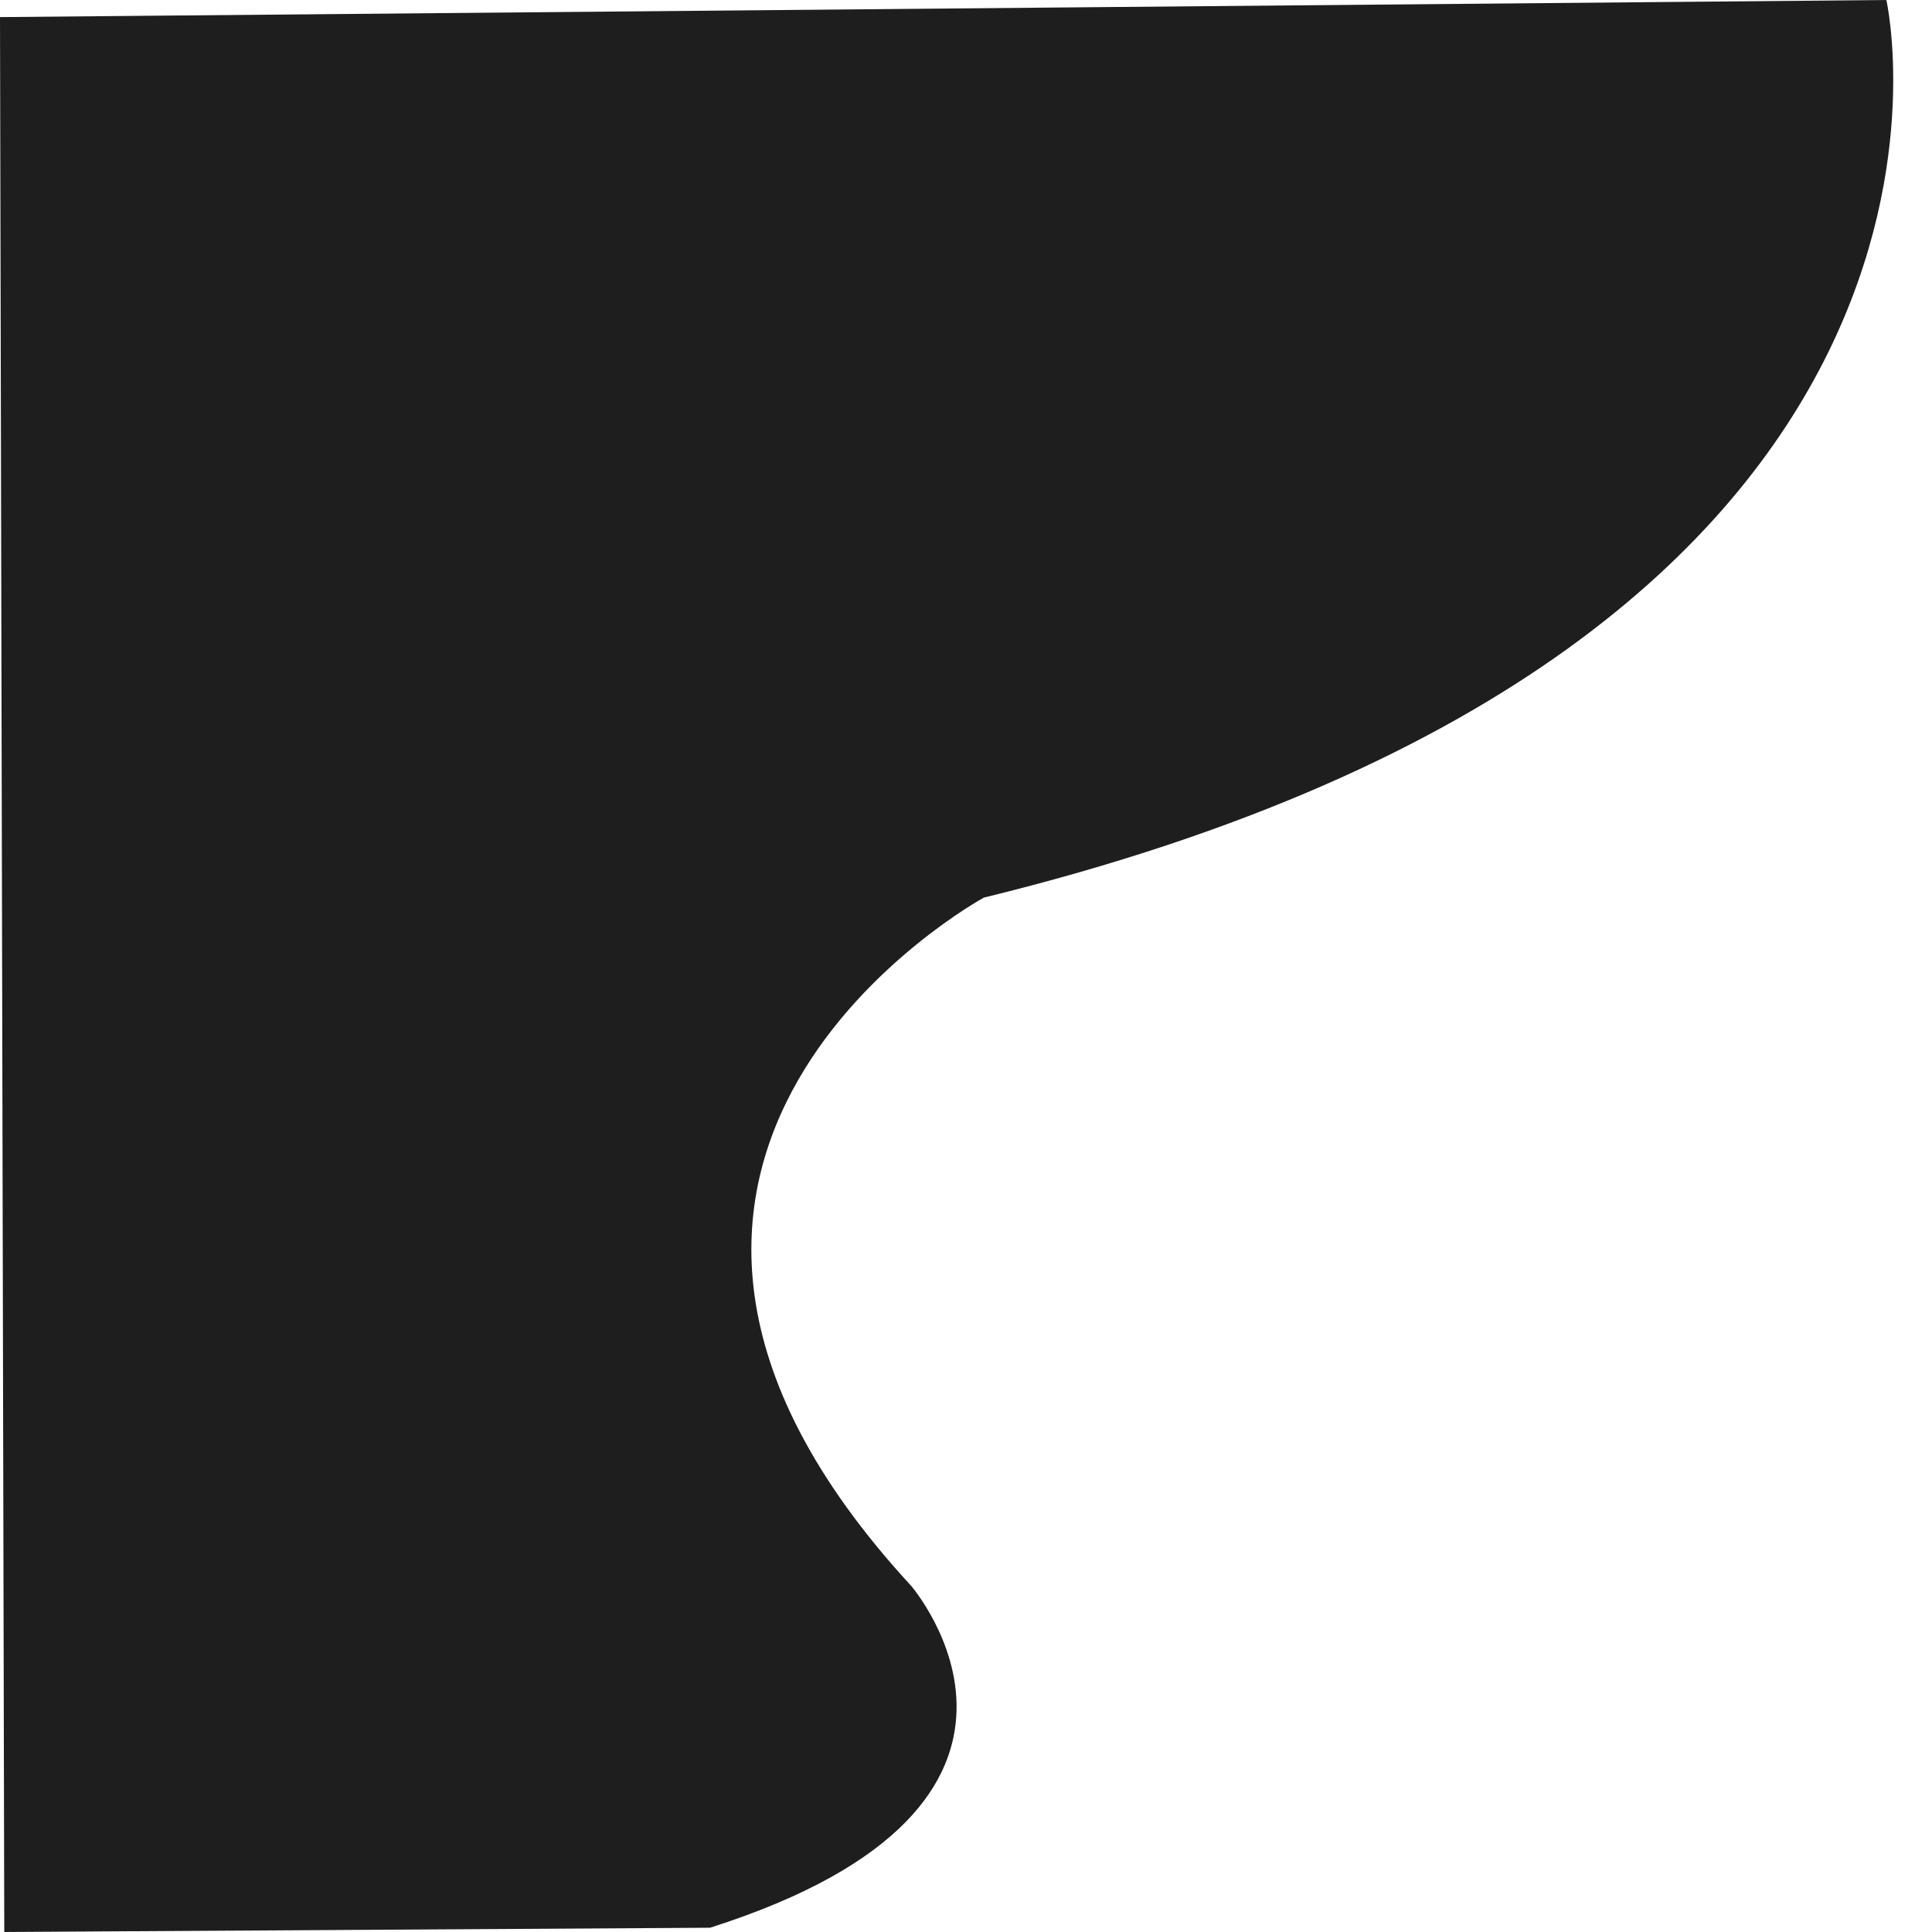
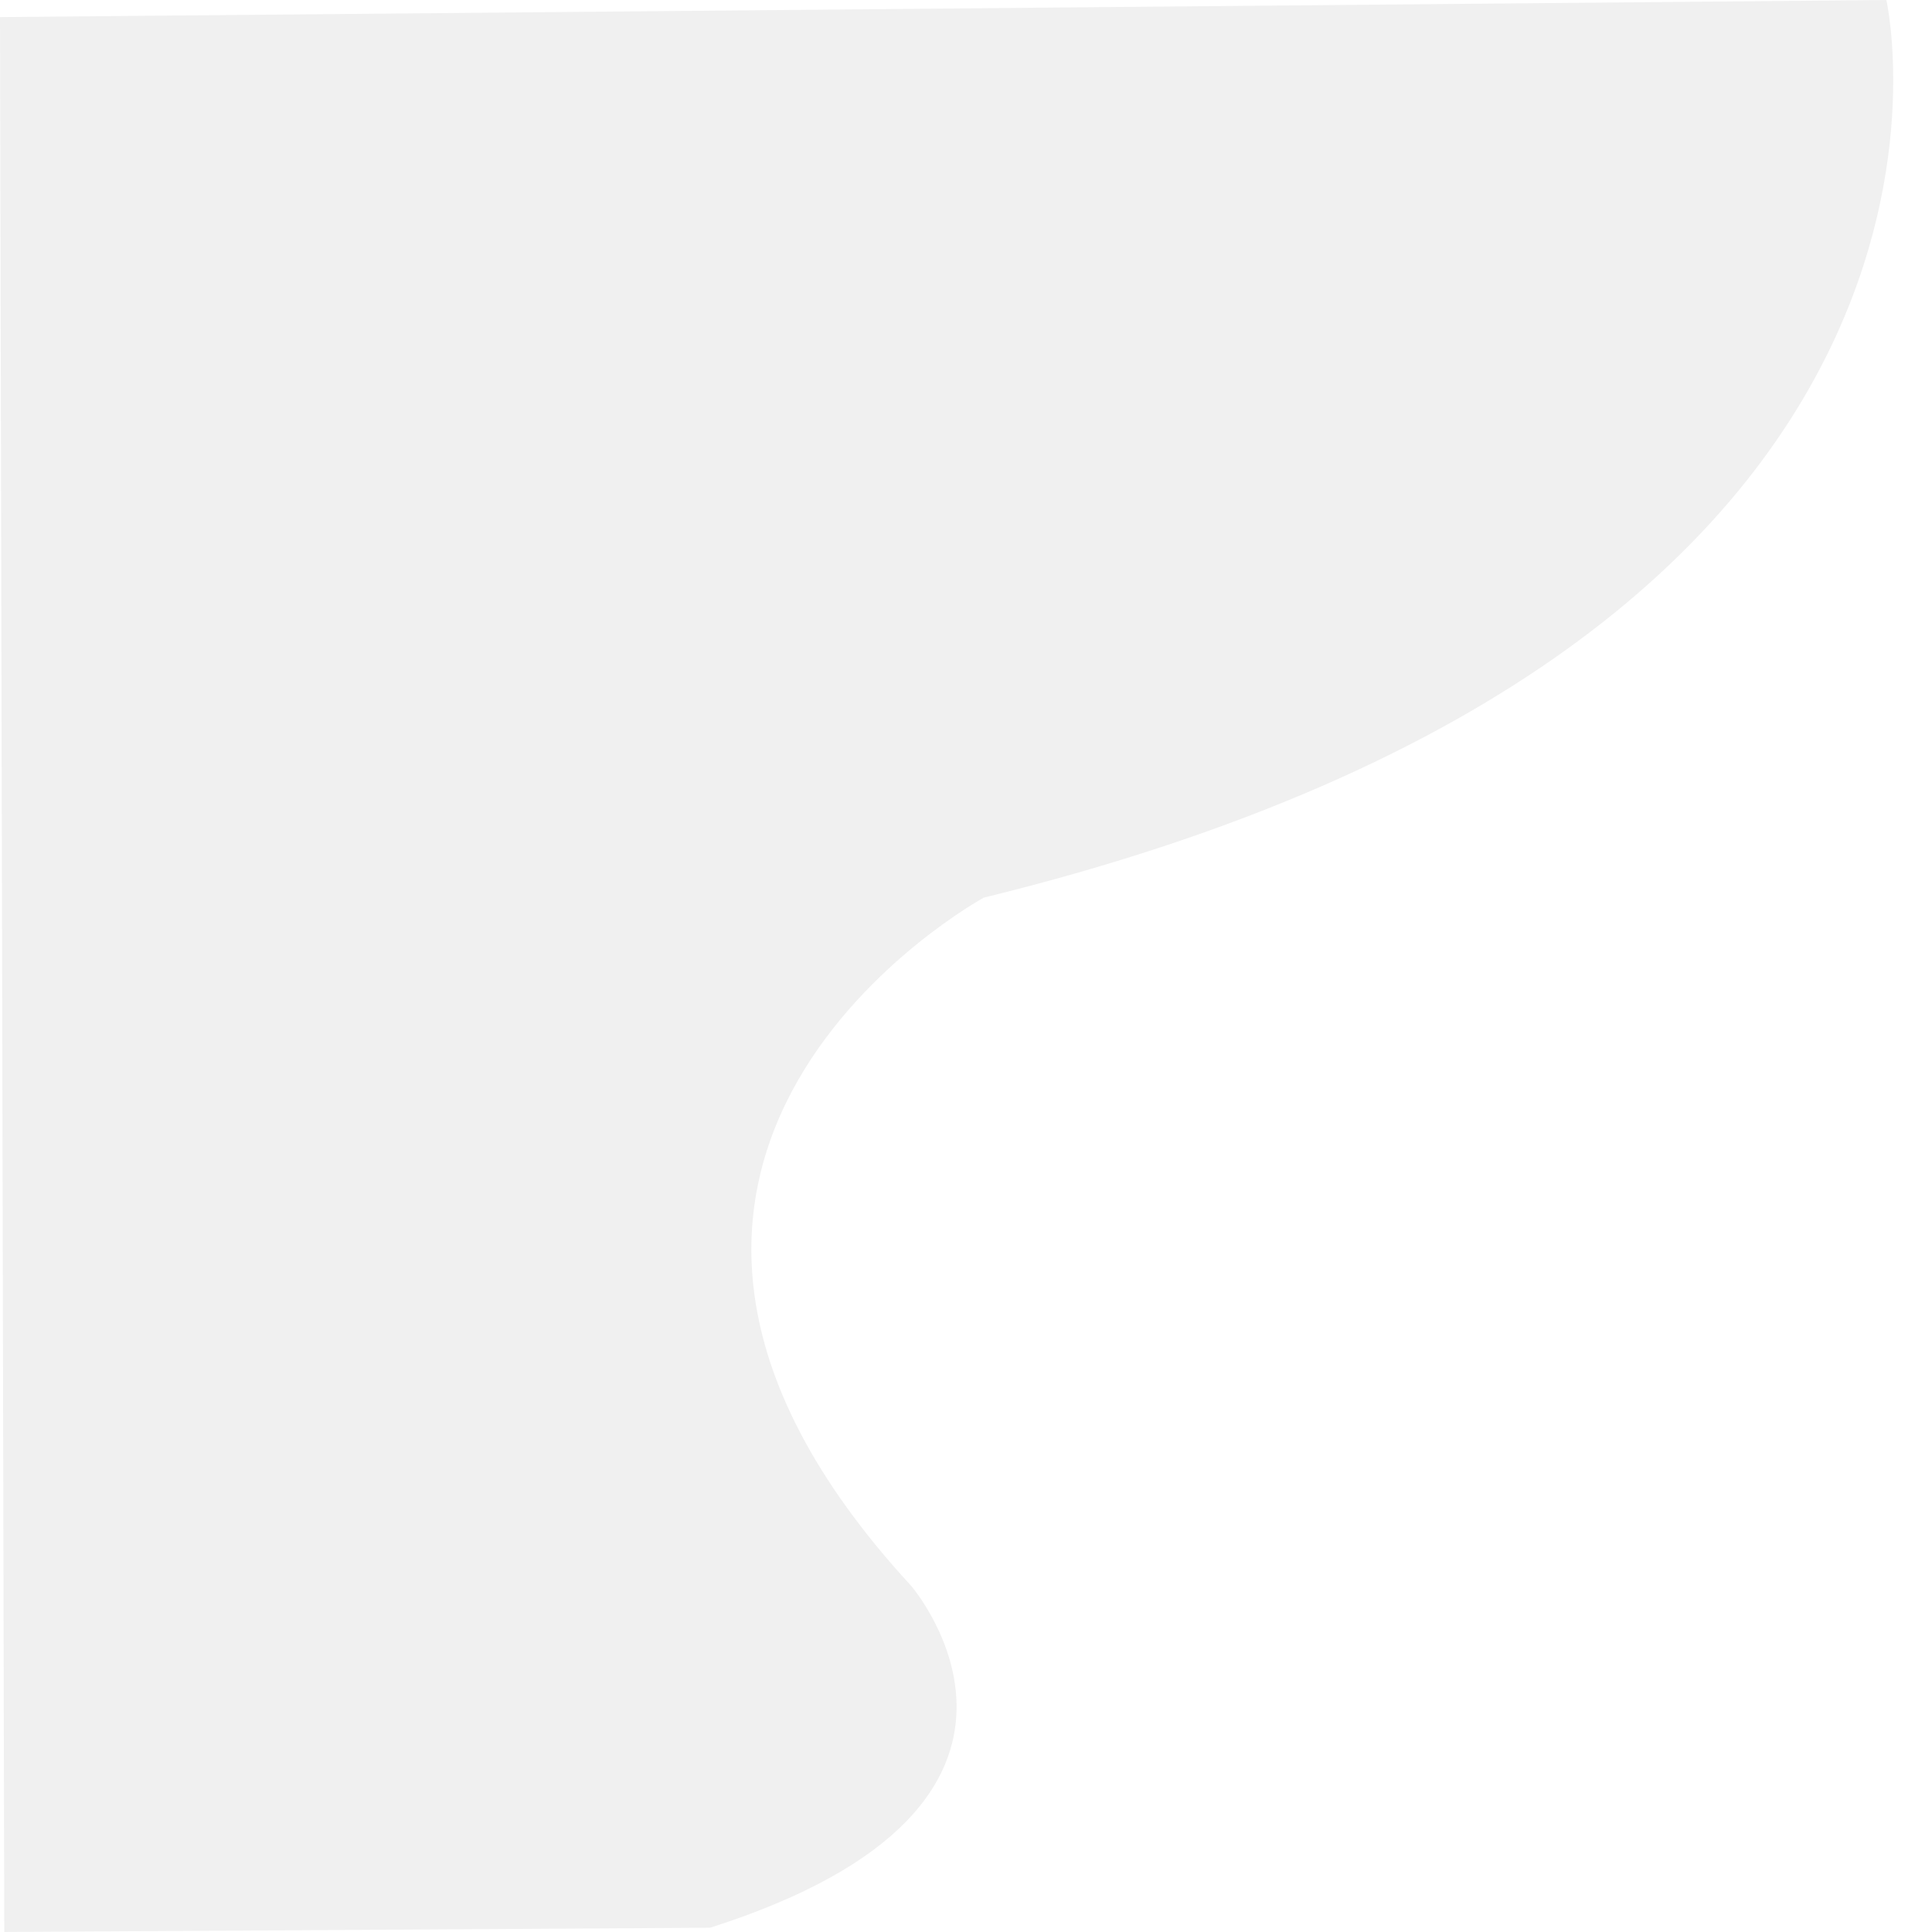
<svg xmlns="http://www.w3.org/2000/svg" width="448" height="448" viewBox="0 0 -1 448">
-   <defs>
-     <style>
-       .cls-1 {
-         fill: rgb(30,30,30);
-         fill-rule: evenodd;
-       }
-     </style>
-   </defs>
-   <path data-name="mancha" class="cls-1" d="M437.419,0s33.724,148.673-209.287,208.142c0,0-109.106,59.469-16.862,159.575,0,0,43.643,50.548-46.618,79.292L0.992,448,0,3.965Z" />
+   <path data-name="mancha" fill="rgb(240,240,240)" d="M437.419,0s33.724,148.673-209.287,208.142c0,0-109.106,59.469-16.862,159.575,0,0,43.643,50.548-46.618,79.292L0.992,448,0,3.965Z" />
</svg>
